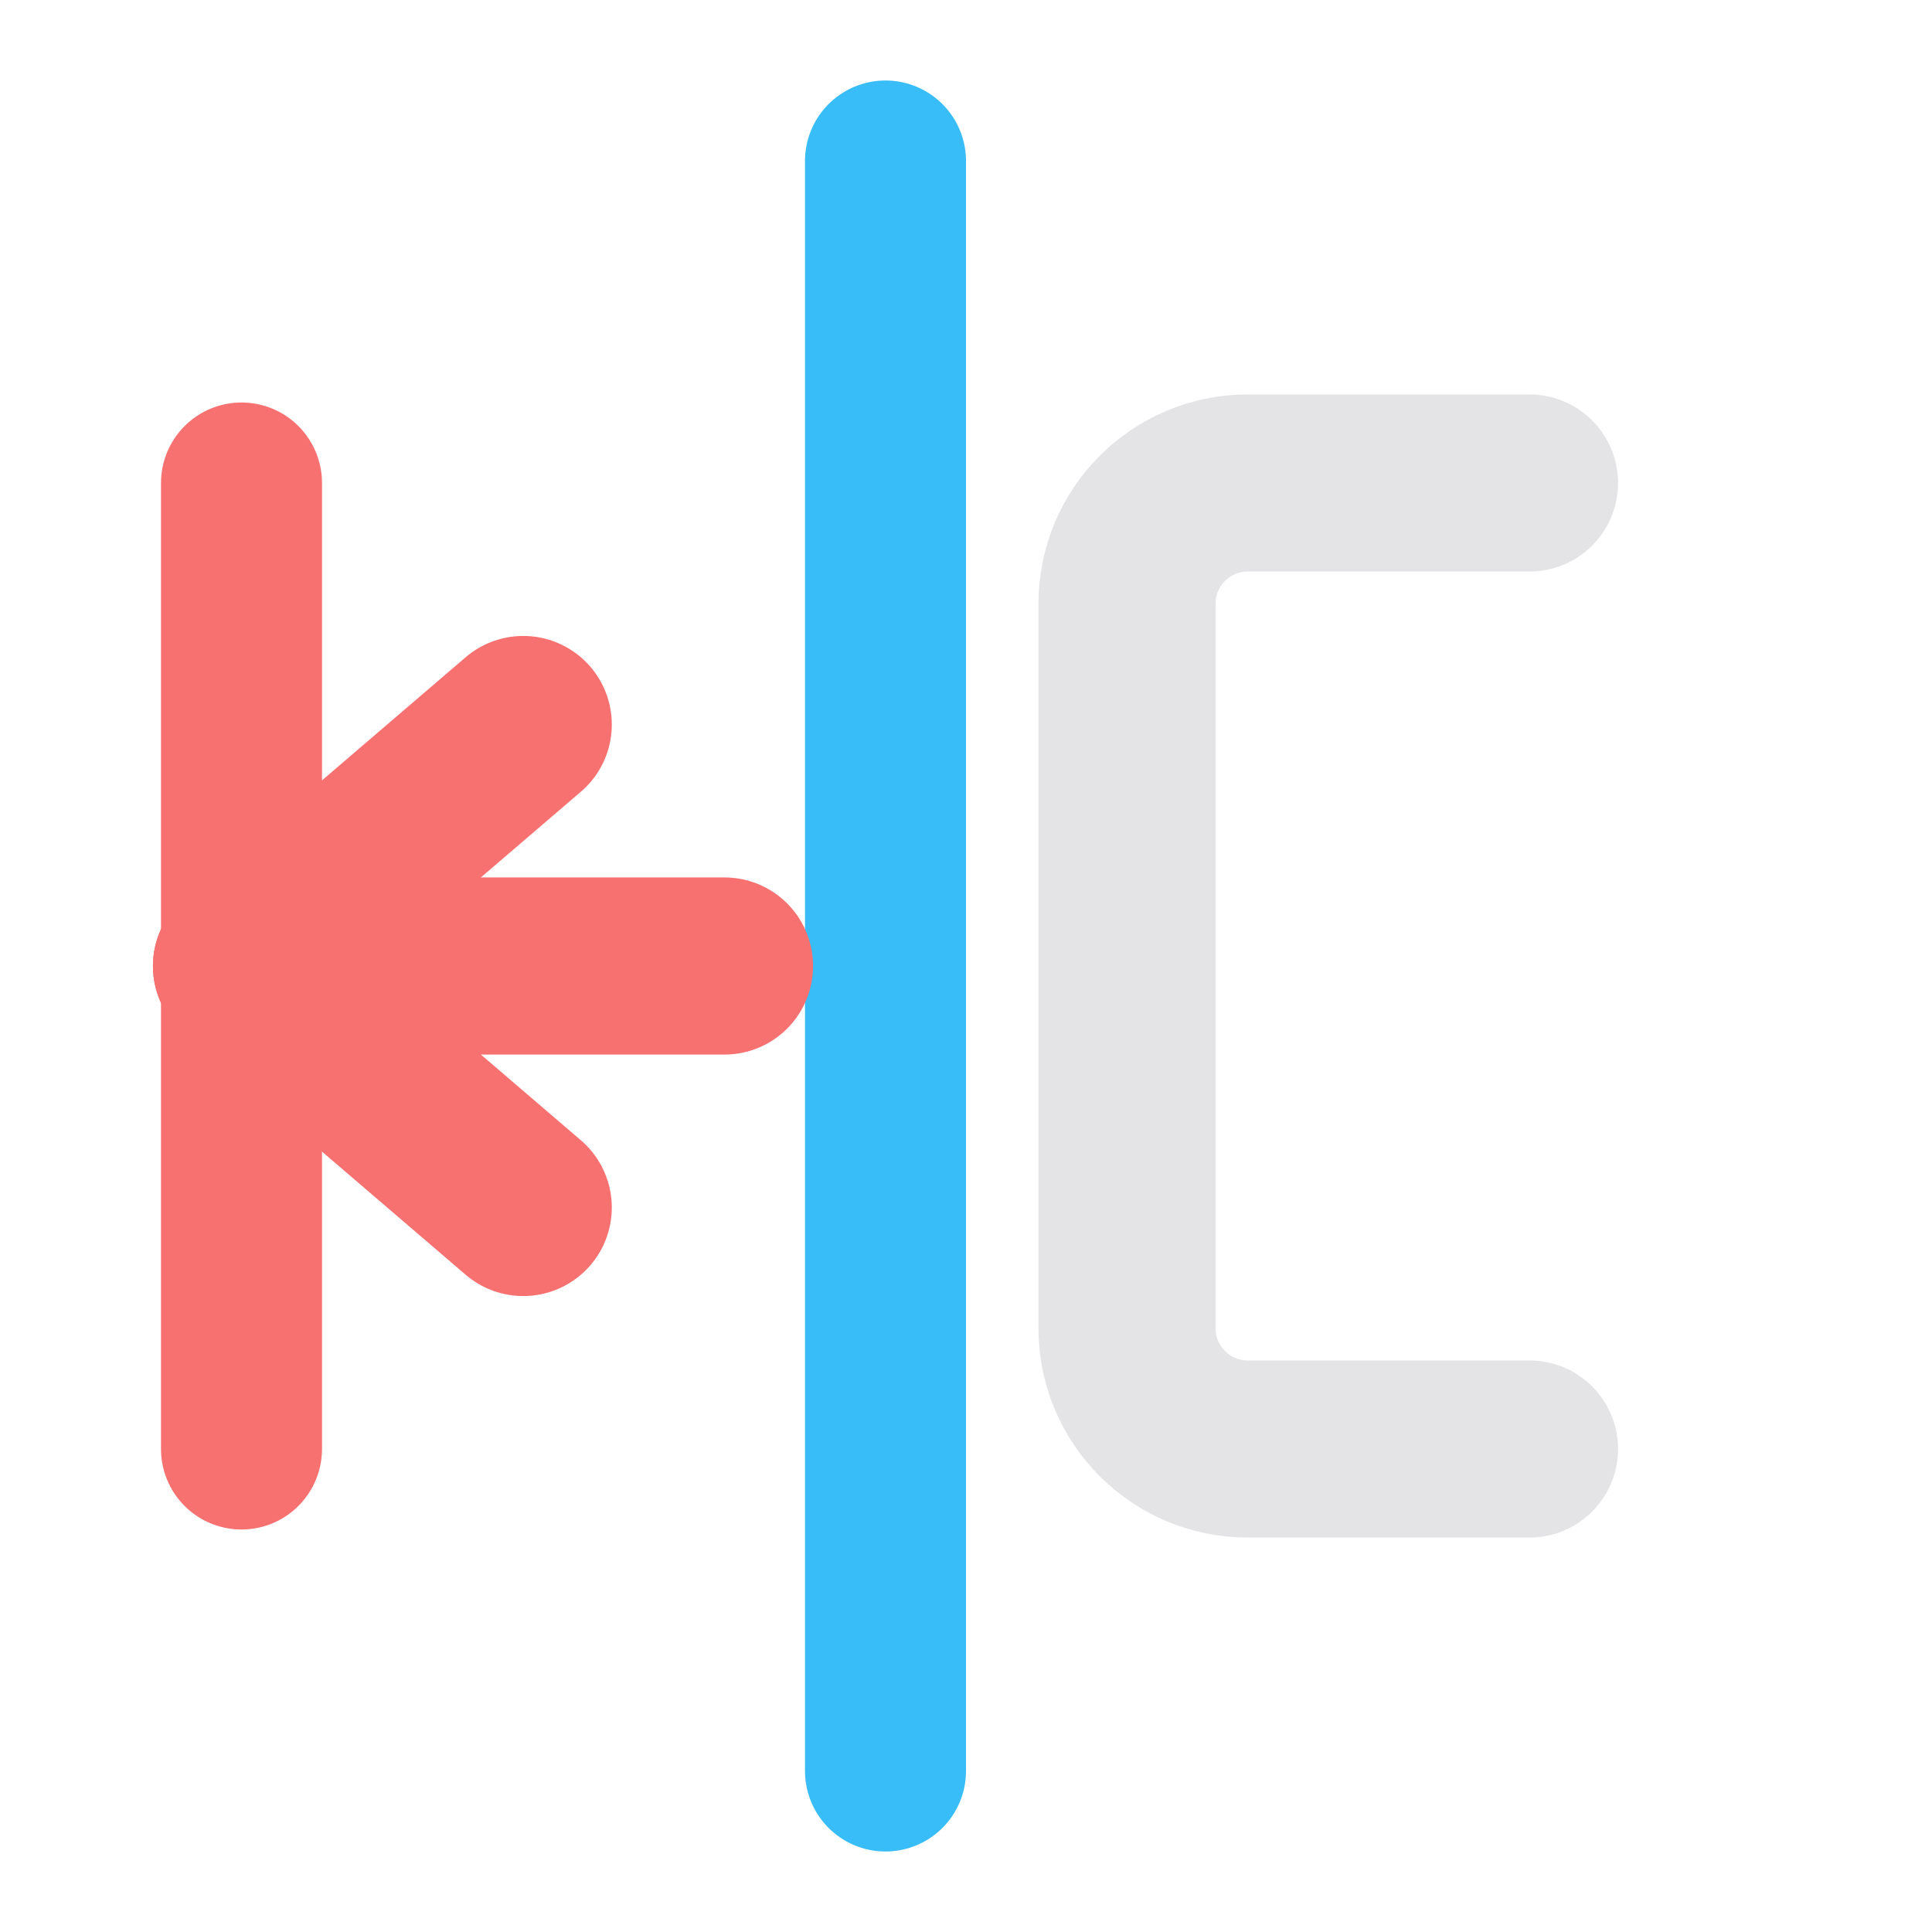
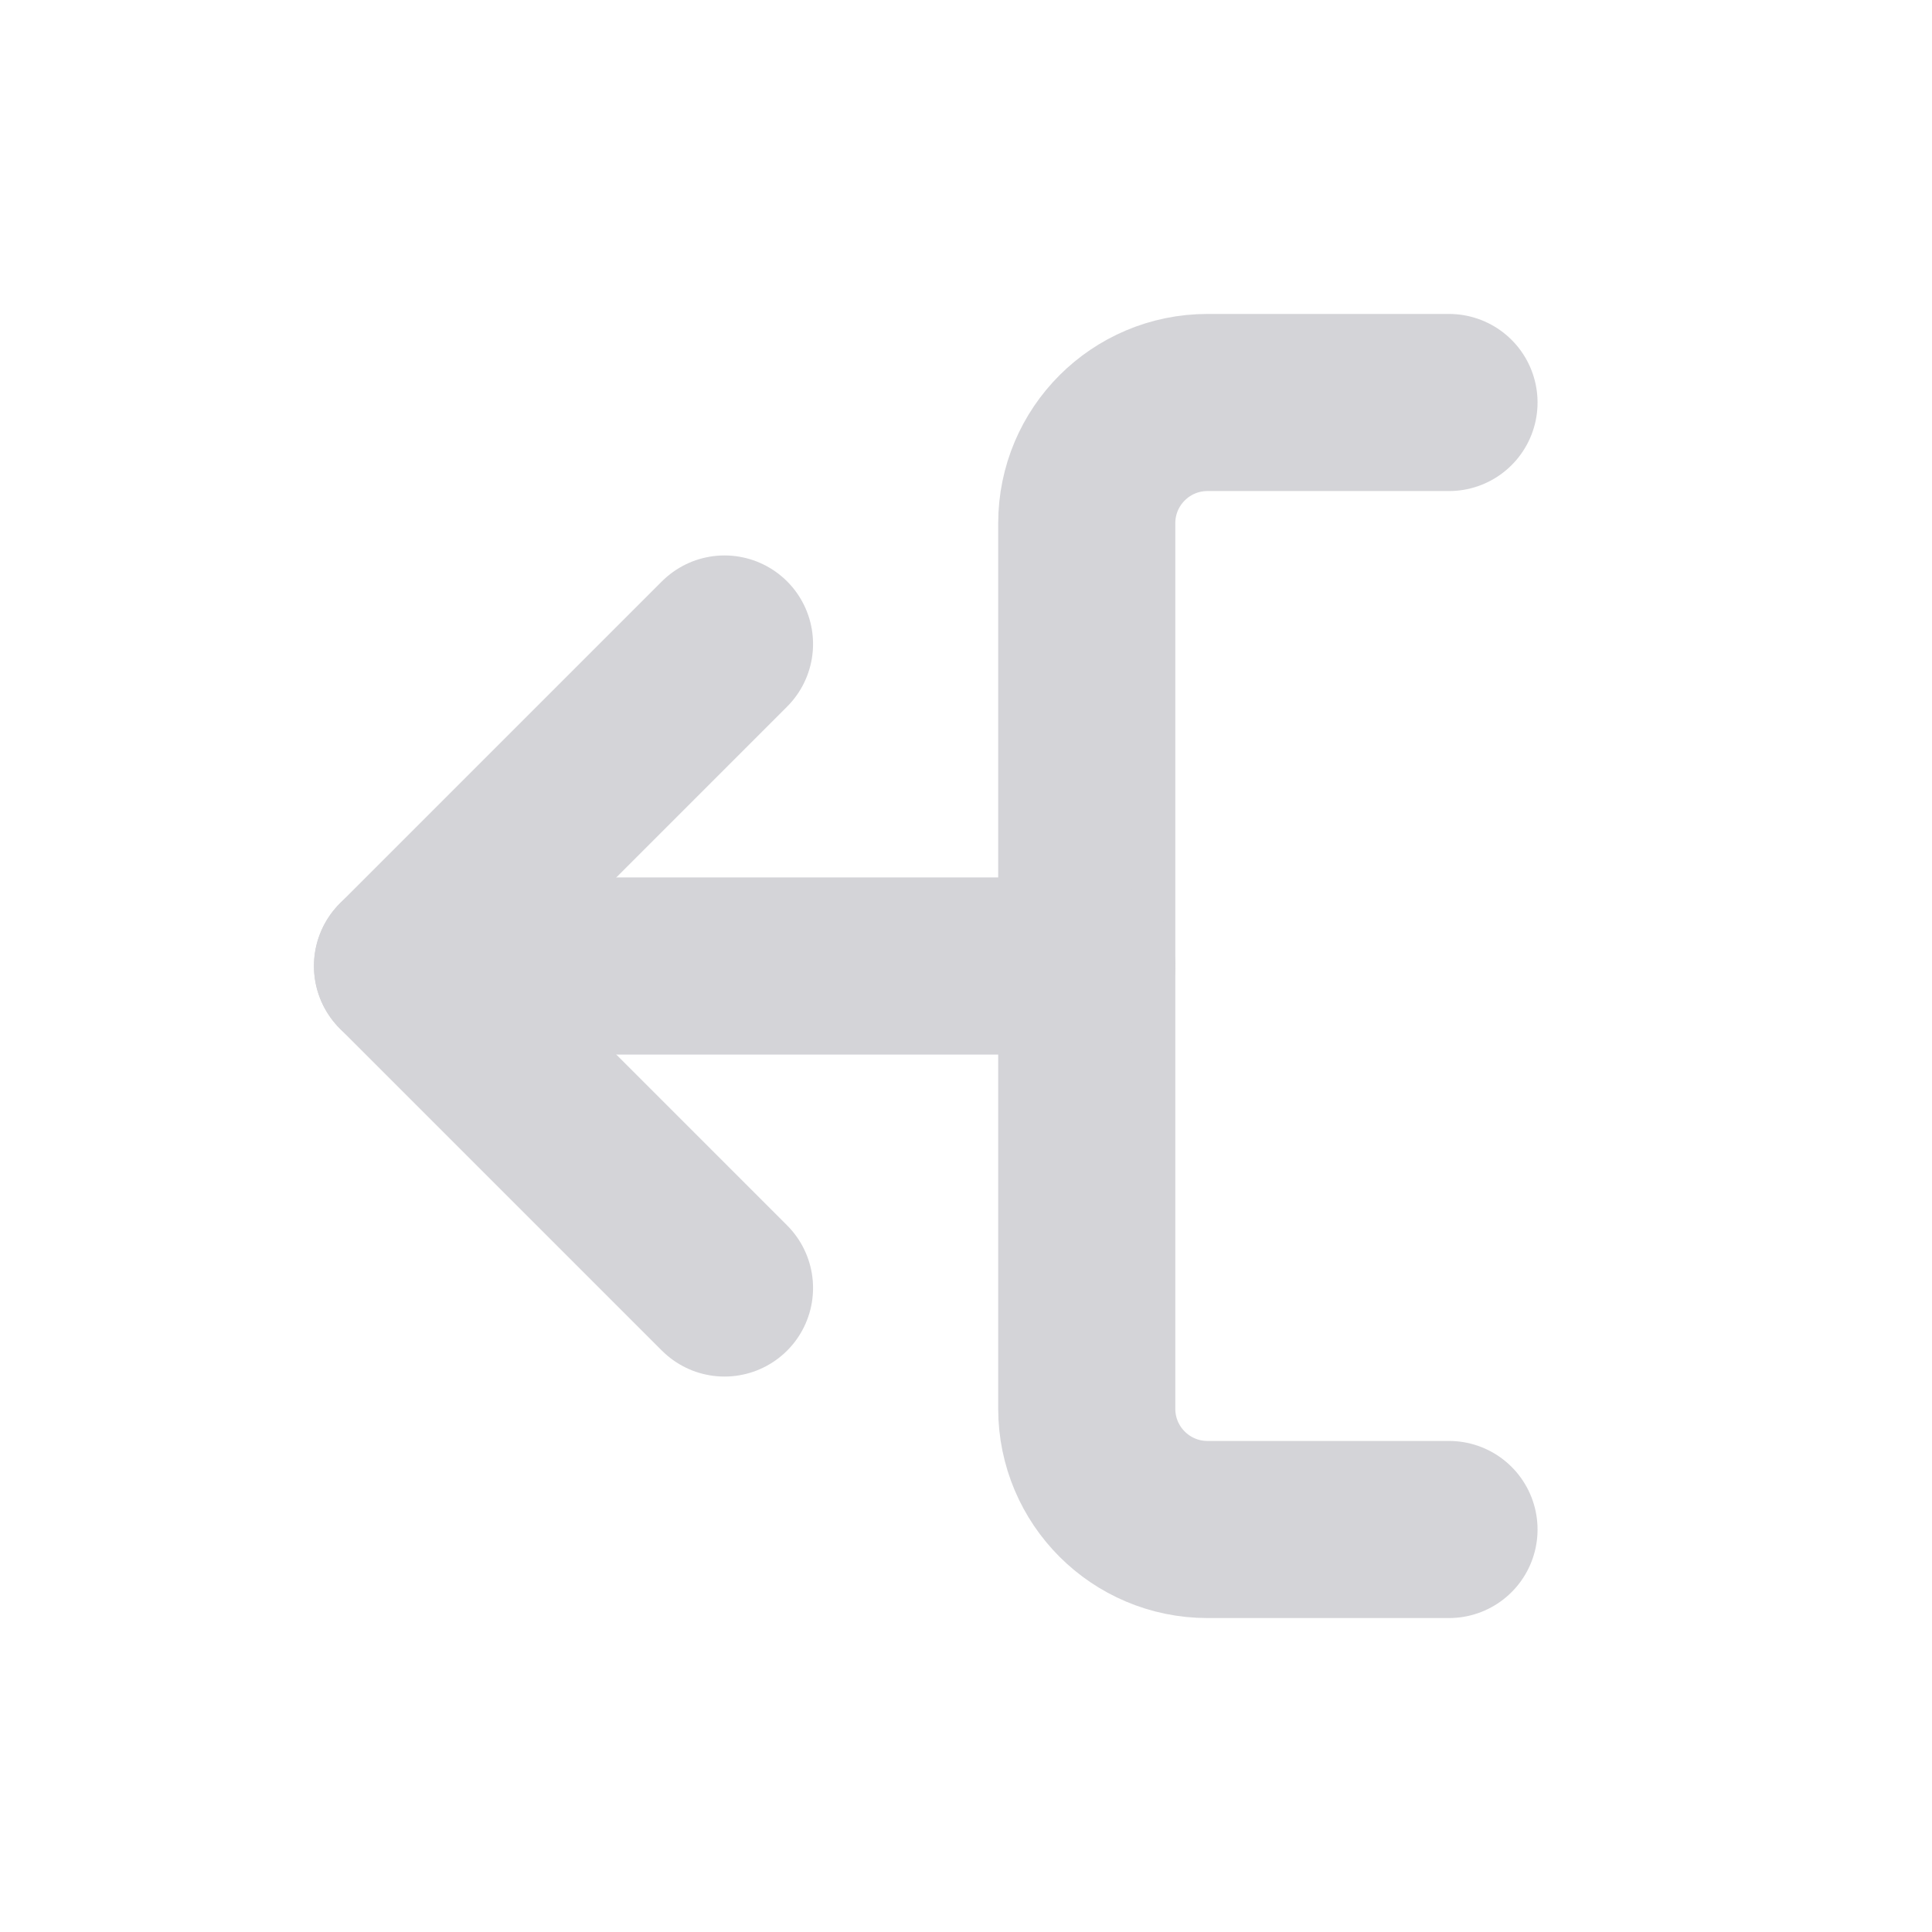
- <svg xmlns="http://www.w3.org/2000/svg" width="24" height="24" viewBox="0 0 24 24" fill="none" stroke-linecap="round" stroke-linejoin="round">
-   <line x1="11" y1="2" x2="11" y2="22" stroke="#38bdf8" stroke-width="2" />
-   <path d="M19 6h-3.5a1.5 1.5 0 0 0-1.5 1.5v9a1.5 1.5 0 0 0 1.5 1.5H19" stroke="#e4e4e7" stroke-width="2.2" />
-   <line x1="9" y1="12" x2="3" y2="12" stroke="#f87171" stroke-width="2.2" />
-   <polyline points="6.5 9 3 12 6.5 15" stroke="#f87171" stroke-width="2.2" />
-   <line x1="3" y1="6" x2="3" y2="18" stroke="#f87171" stroke-width="2" />
+ <svg xmlns="http://www.w3.org/2000/svg" width="24" height="24" viewBox="0 0 24 24" fill="none" stroke="#d4d4d8" stroke-width="2.2" stroke-linecap="round" stroke-linejoin="round">
+   <path d="M18 5h-3a1.5 1.5 0 0 0-1.5 1.5v11a1.5 1.5 0 0 0 1.5 1.5H18" />
+   <path d="M9 8 5 12l4 4" />
+   <line x1="5" y1="12" x2="13.5" y2="12" />
</svg>
